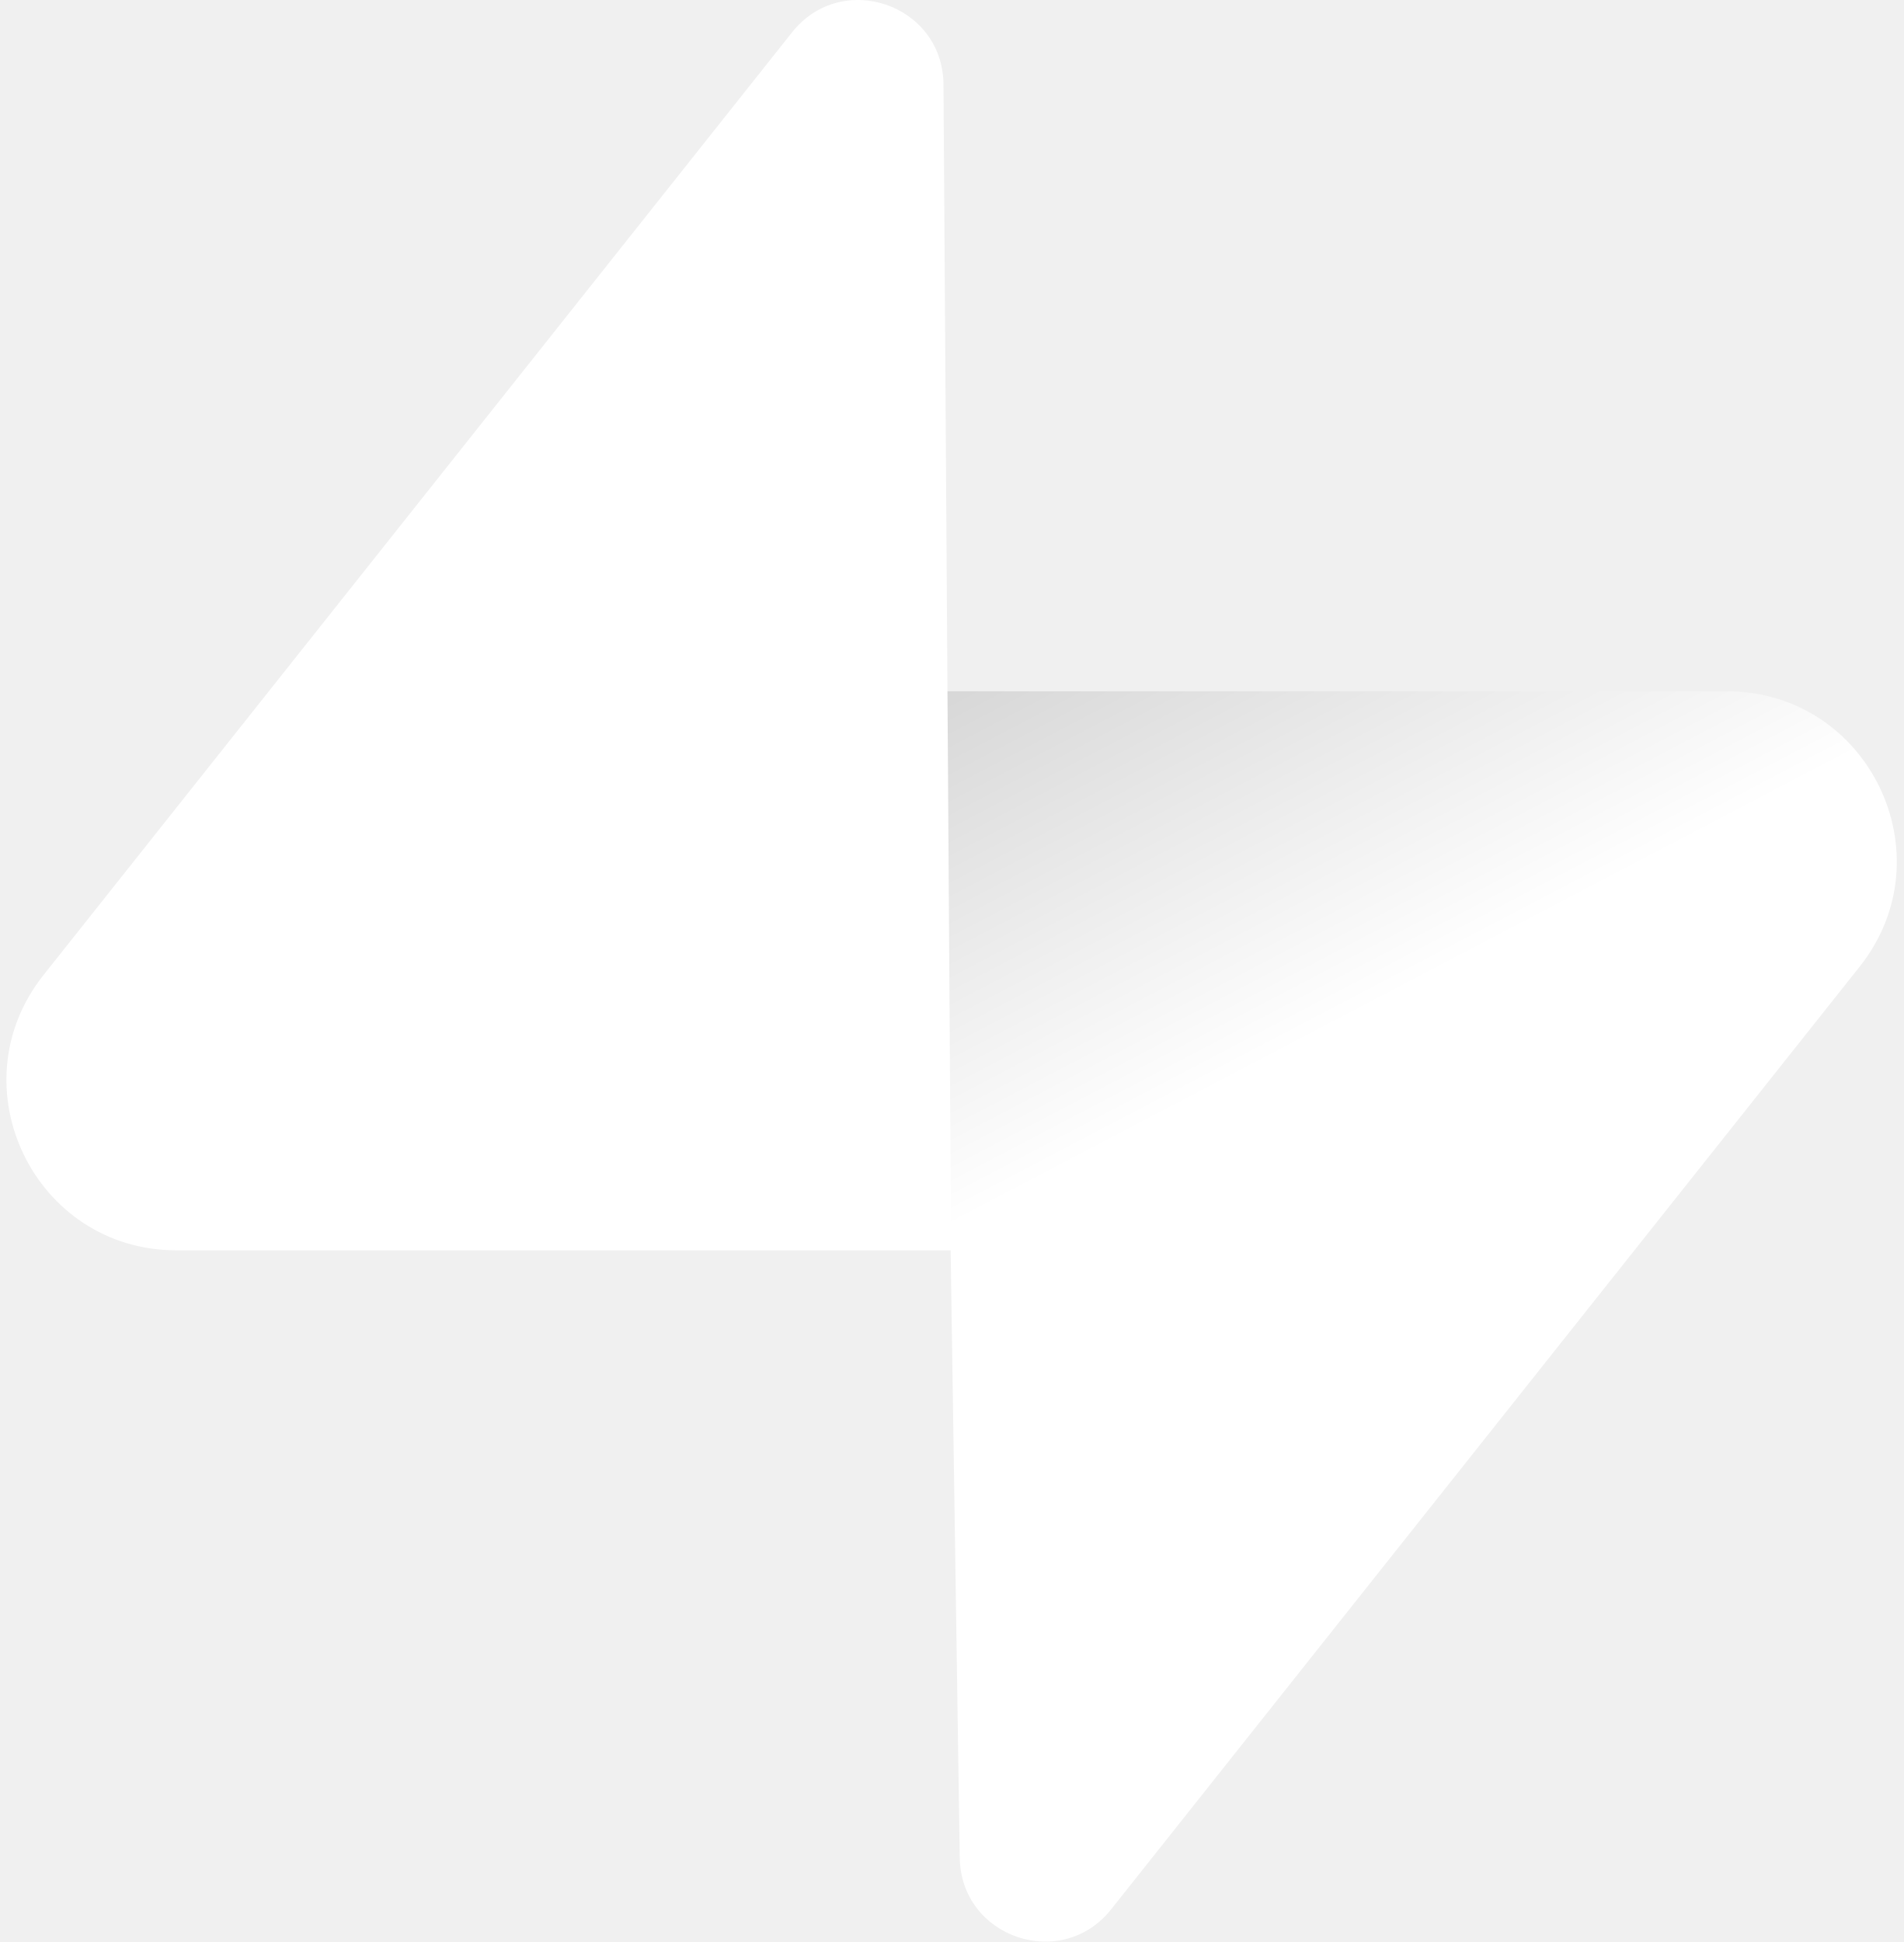
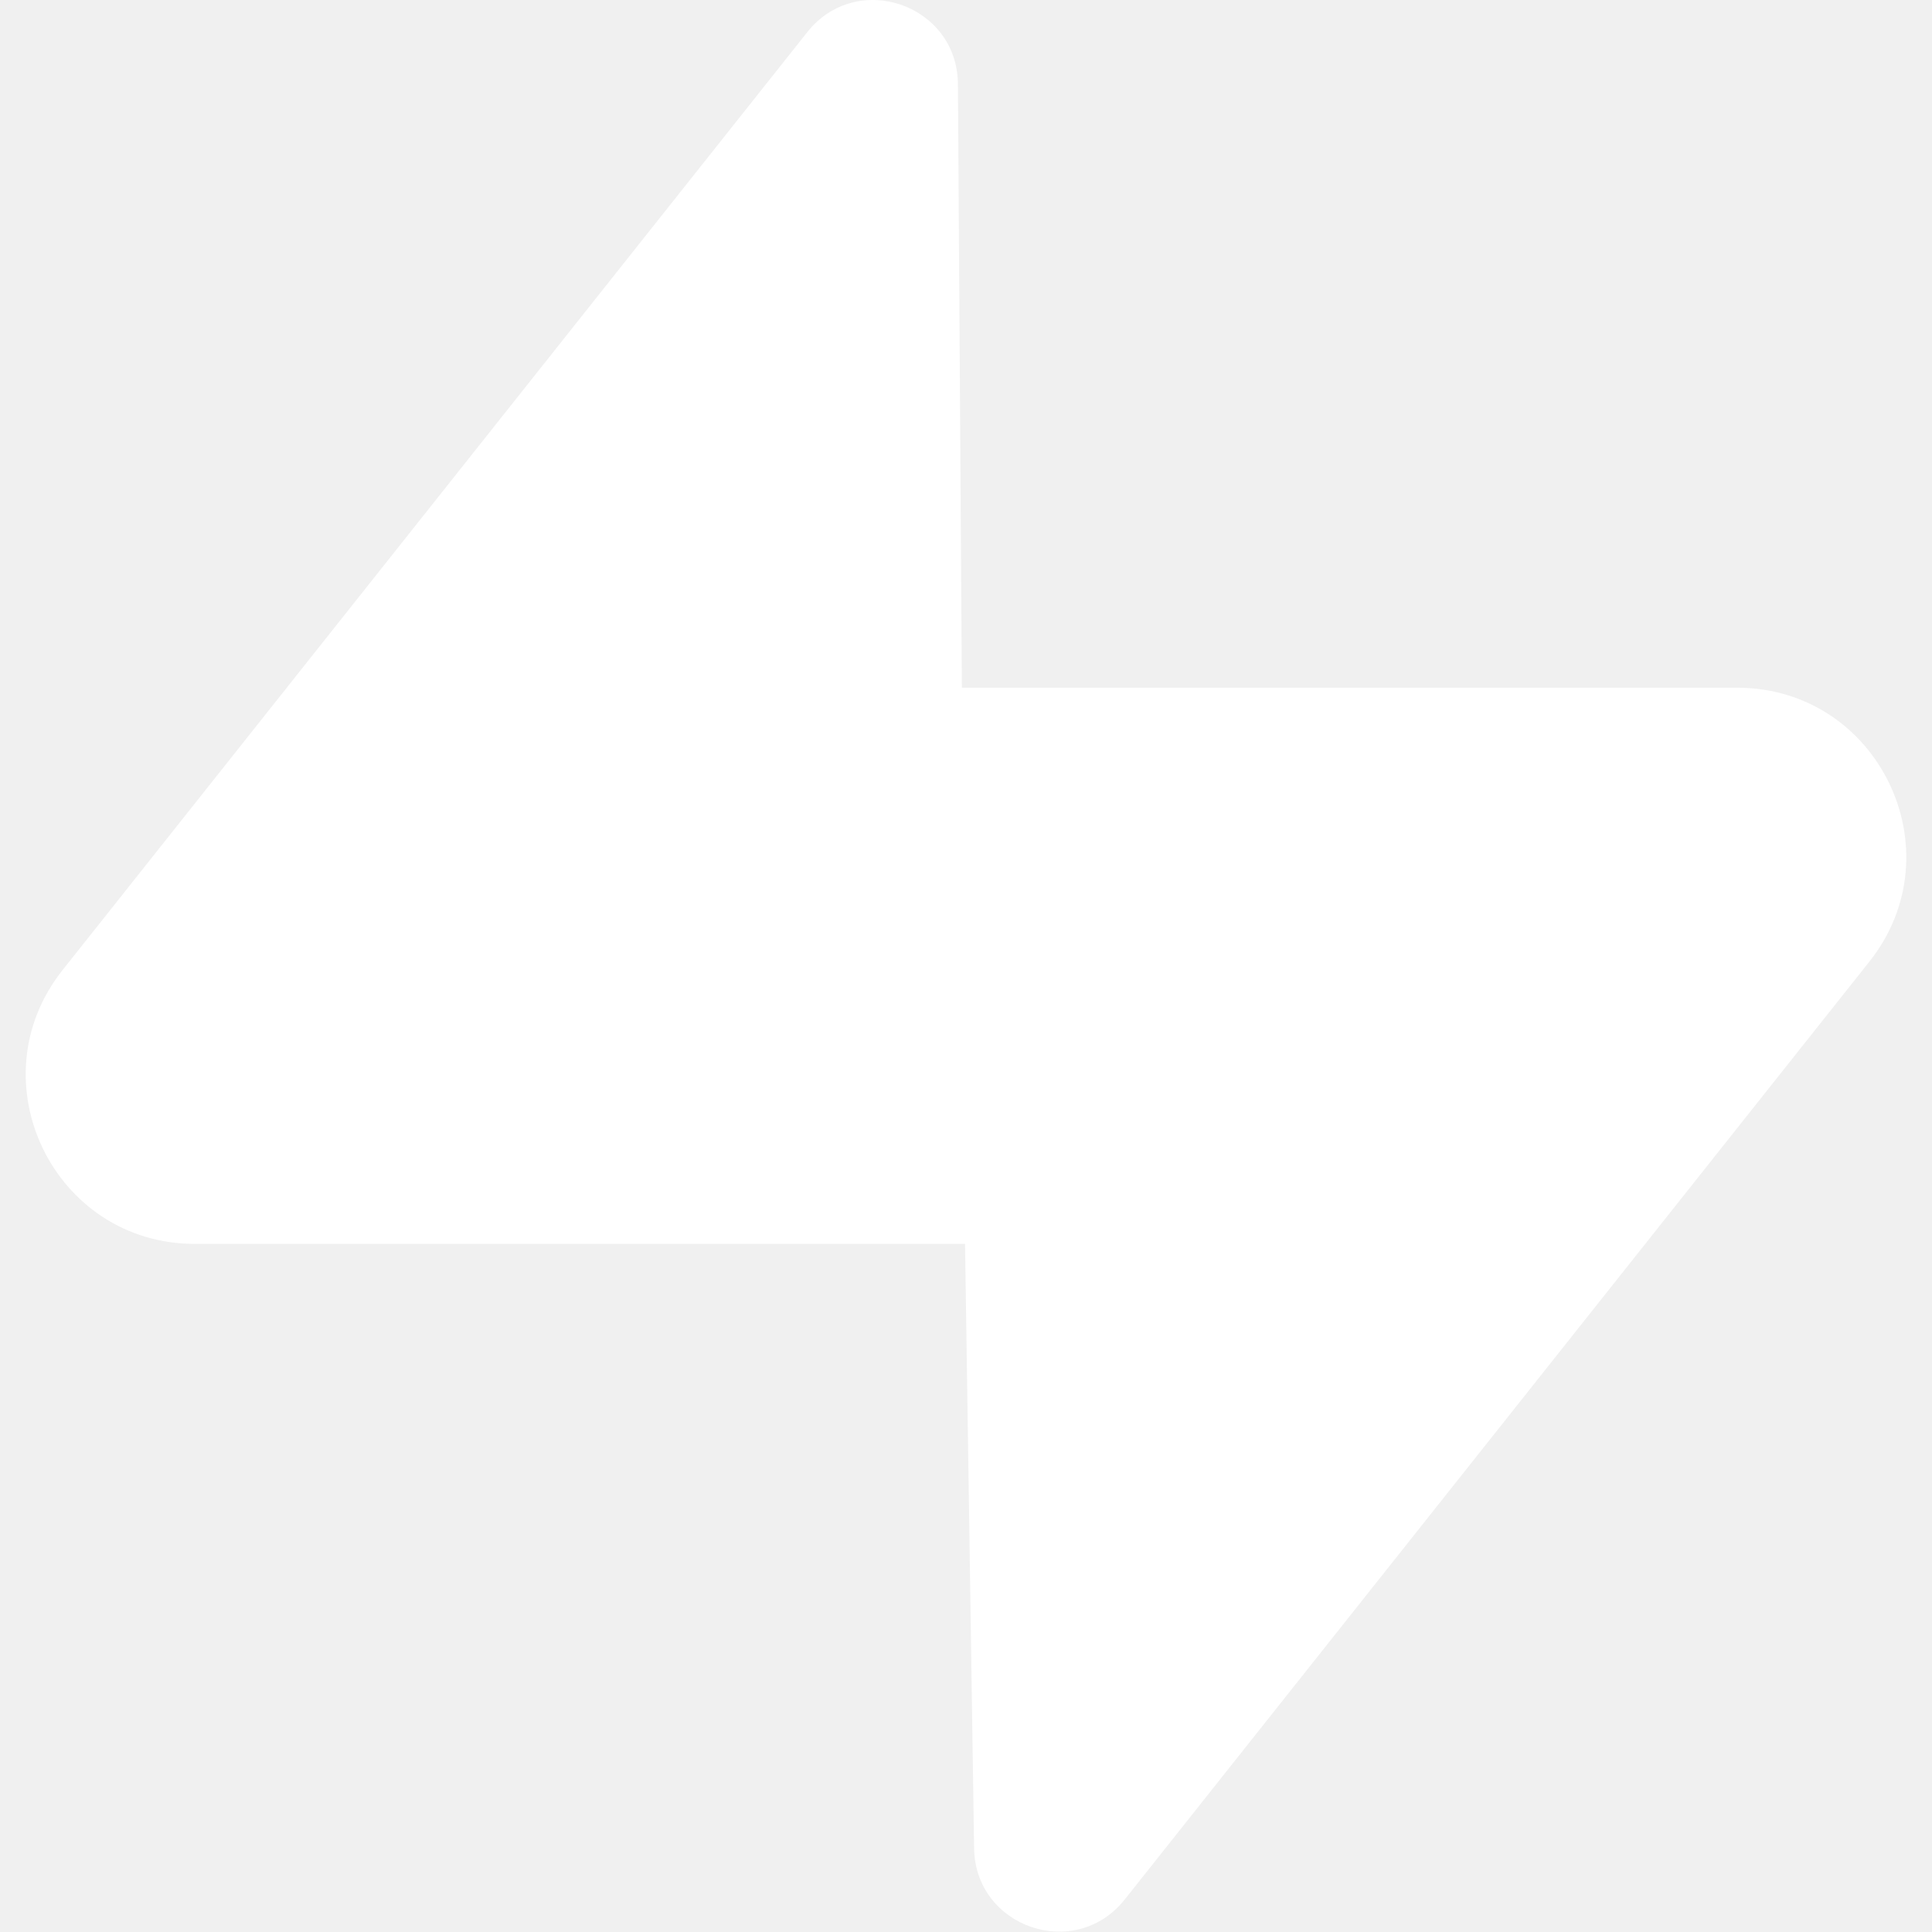
- <svg xmlns="http://www.w3.org/2000/svg" width="0.98em" height="1em" viewBox="0 0 256 263">
-   <defs>
-     <linearGradient id="logosSupabaseIcon0" x1="20.862%" x2="63.426%" y1="20.687%" y2="44.071%">
-       <stop offset="0%" stop-color="white" />
-       <stop offset="100%" stop-color="white" />
-     </linearGradient>
-     <linearGradient id="logosSupabaseIcon1" x1="1.991%" x2="21.403%" y1="-13.158%" y2="34.708%">
-       <stop offset="0%" />
-       <stop offset="100%" stop-opacity="0" />
-     </linearGradient>
-   </defs>
-   <path fill="url(#logosSupabaseIcon0)" d="M149.602 258.579c-6.718 8.46-20.338 3.824-20.5-6.977l-2.367-157.984h106.229c19.24 0 29.971 22.223 18.007 37.292z" />
-   <path fill="url(#logosSupabaseIcon1)" fill-opacity="0.2" d="M149.602 258.579c-6.718 8.46-20.338 3.824-20.5-6.977l-2.367-157.984h106.229c19.24 0 29.971 22.223 18.007 37.292z" />
+ <svg xmlns="http://www.w3.org/2000/svg" width="20px" height="20px" viewBox="0 0 256 263">
+   <path fill="white" d="M149.602 258.579c-6.718 8.46-20.338 3.824-20.5-6.977l-2.367-157.984h106.229c19.24 0 29.971 22.223 18.007 37.292z" />
  <path fill="white" d="M106.399 4.37c6.717-8.461 20.338-3.826 20.5 6.976l1.037 157.984H23.037c-19.241 0-29.973-22.223-18.008-37.292z" />
</svg>
